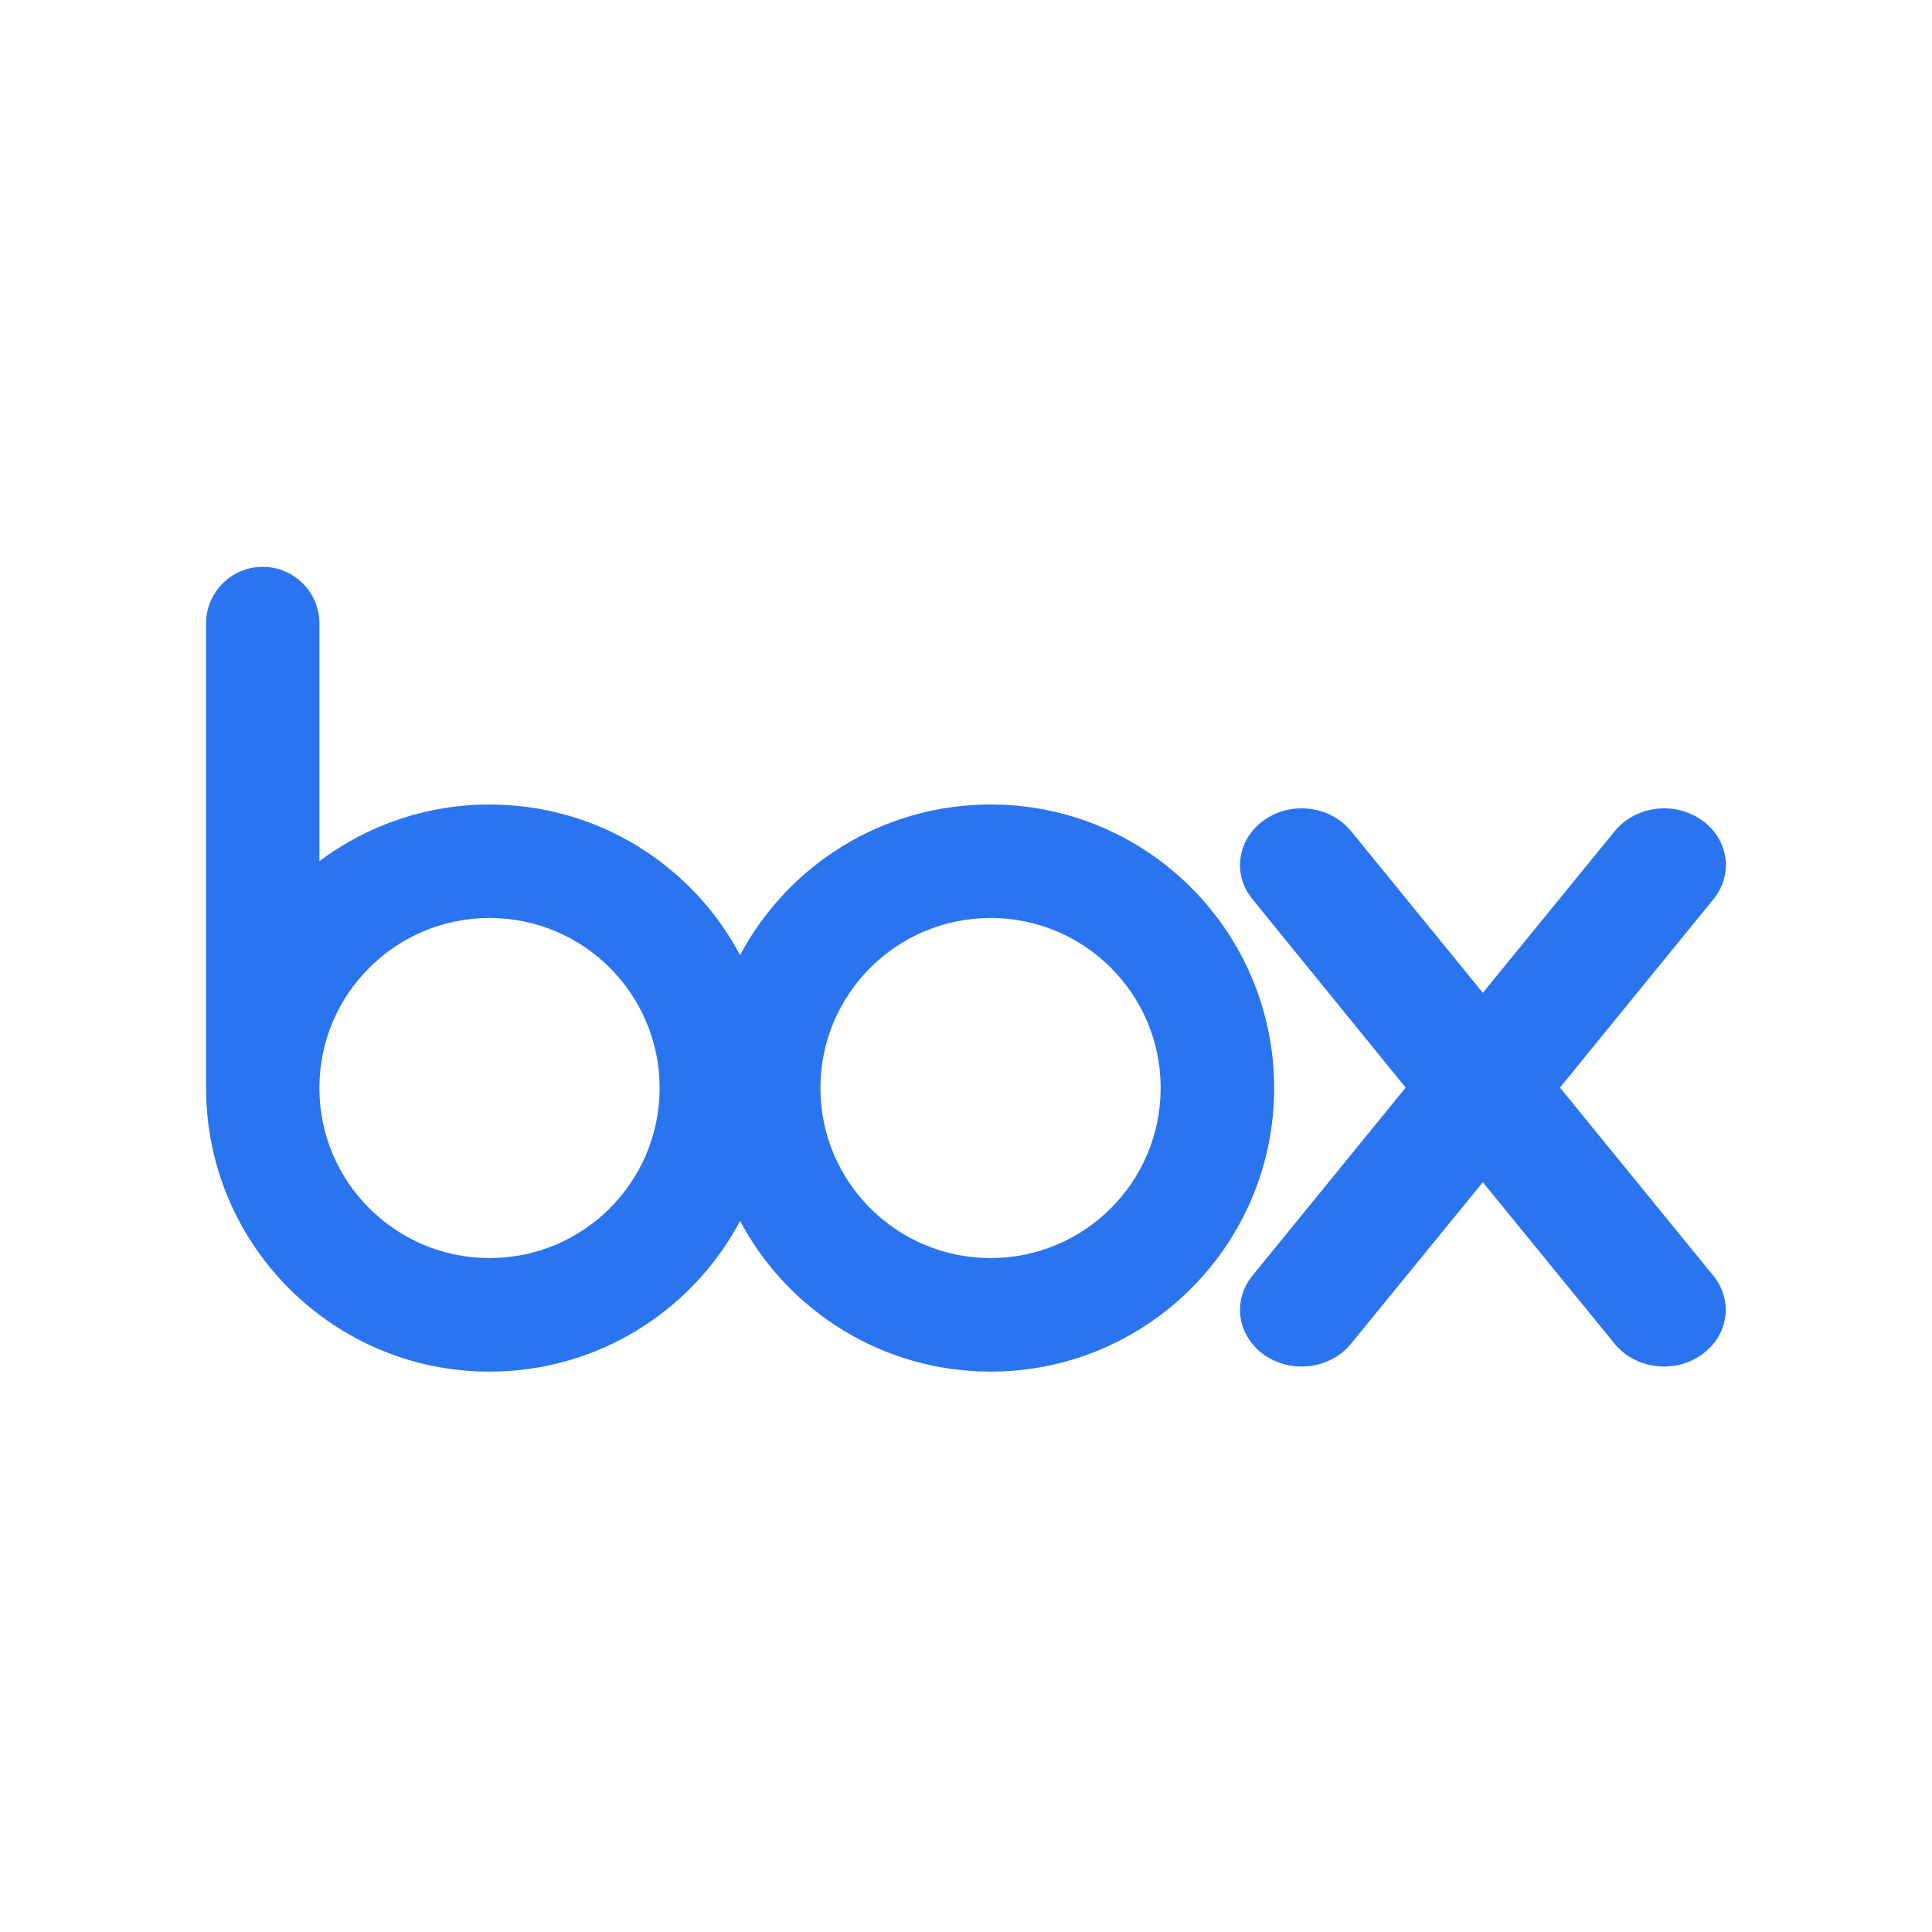
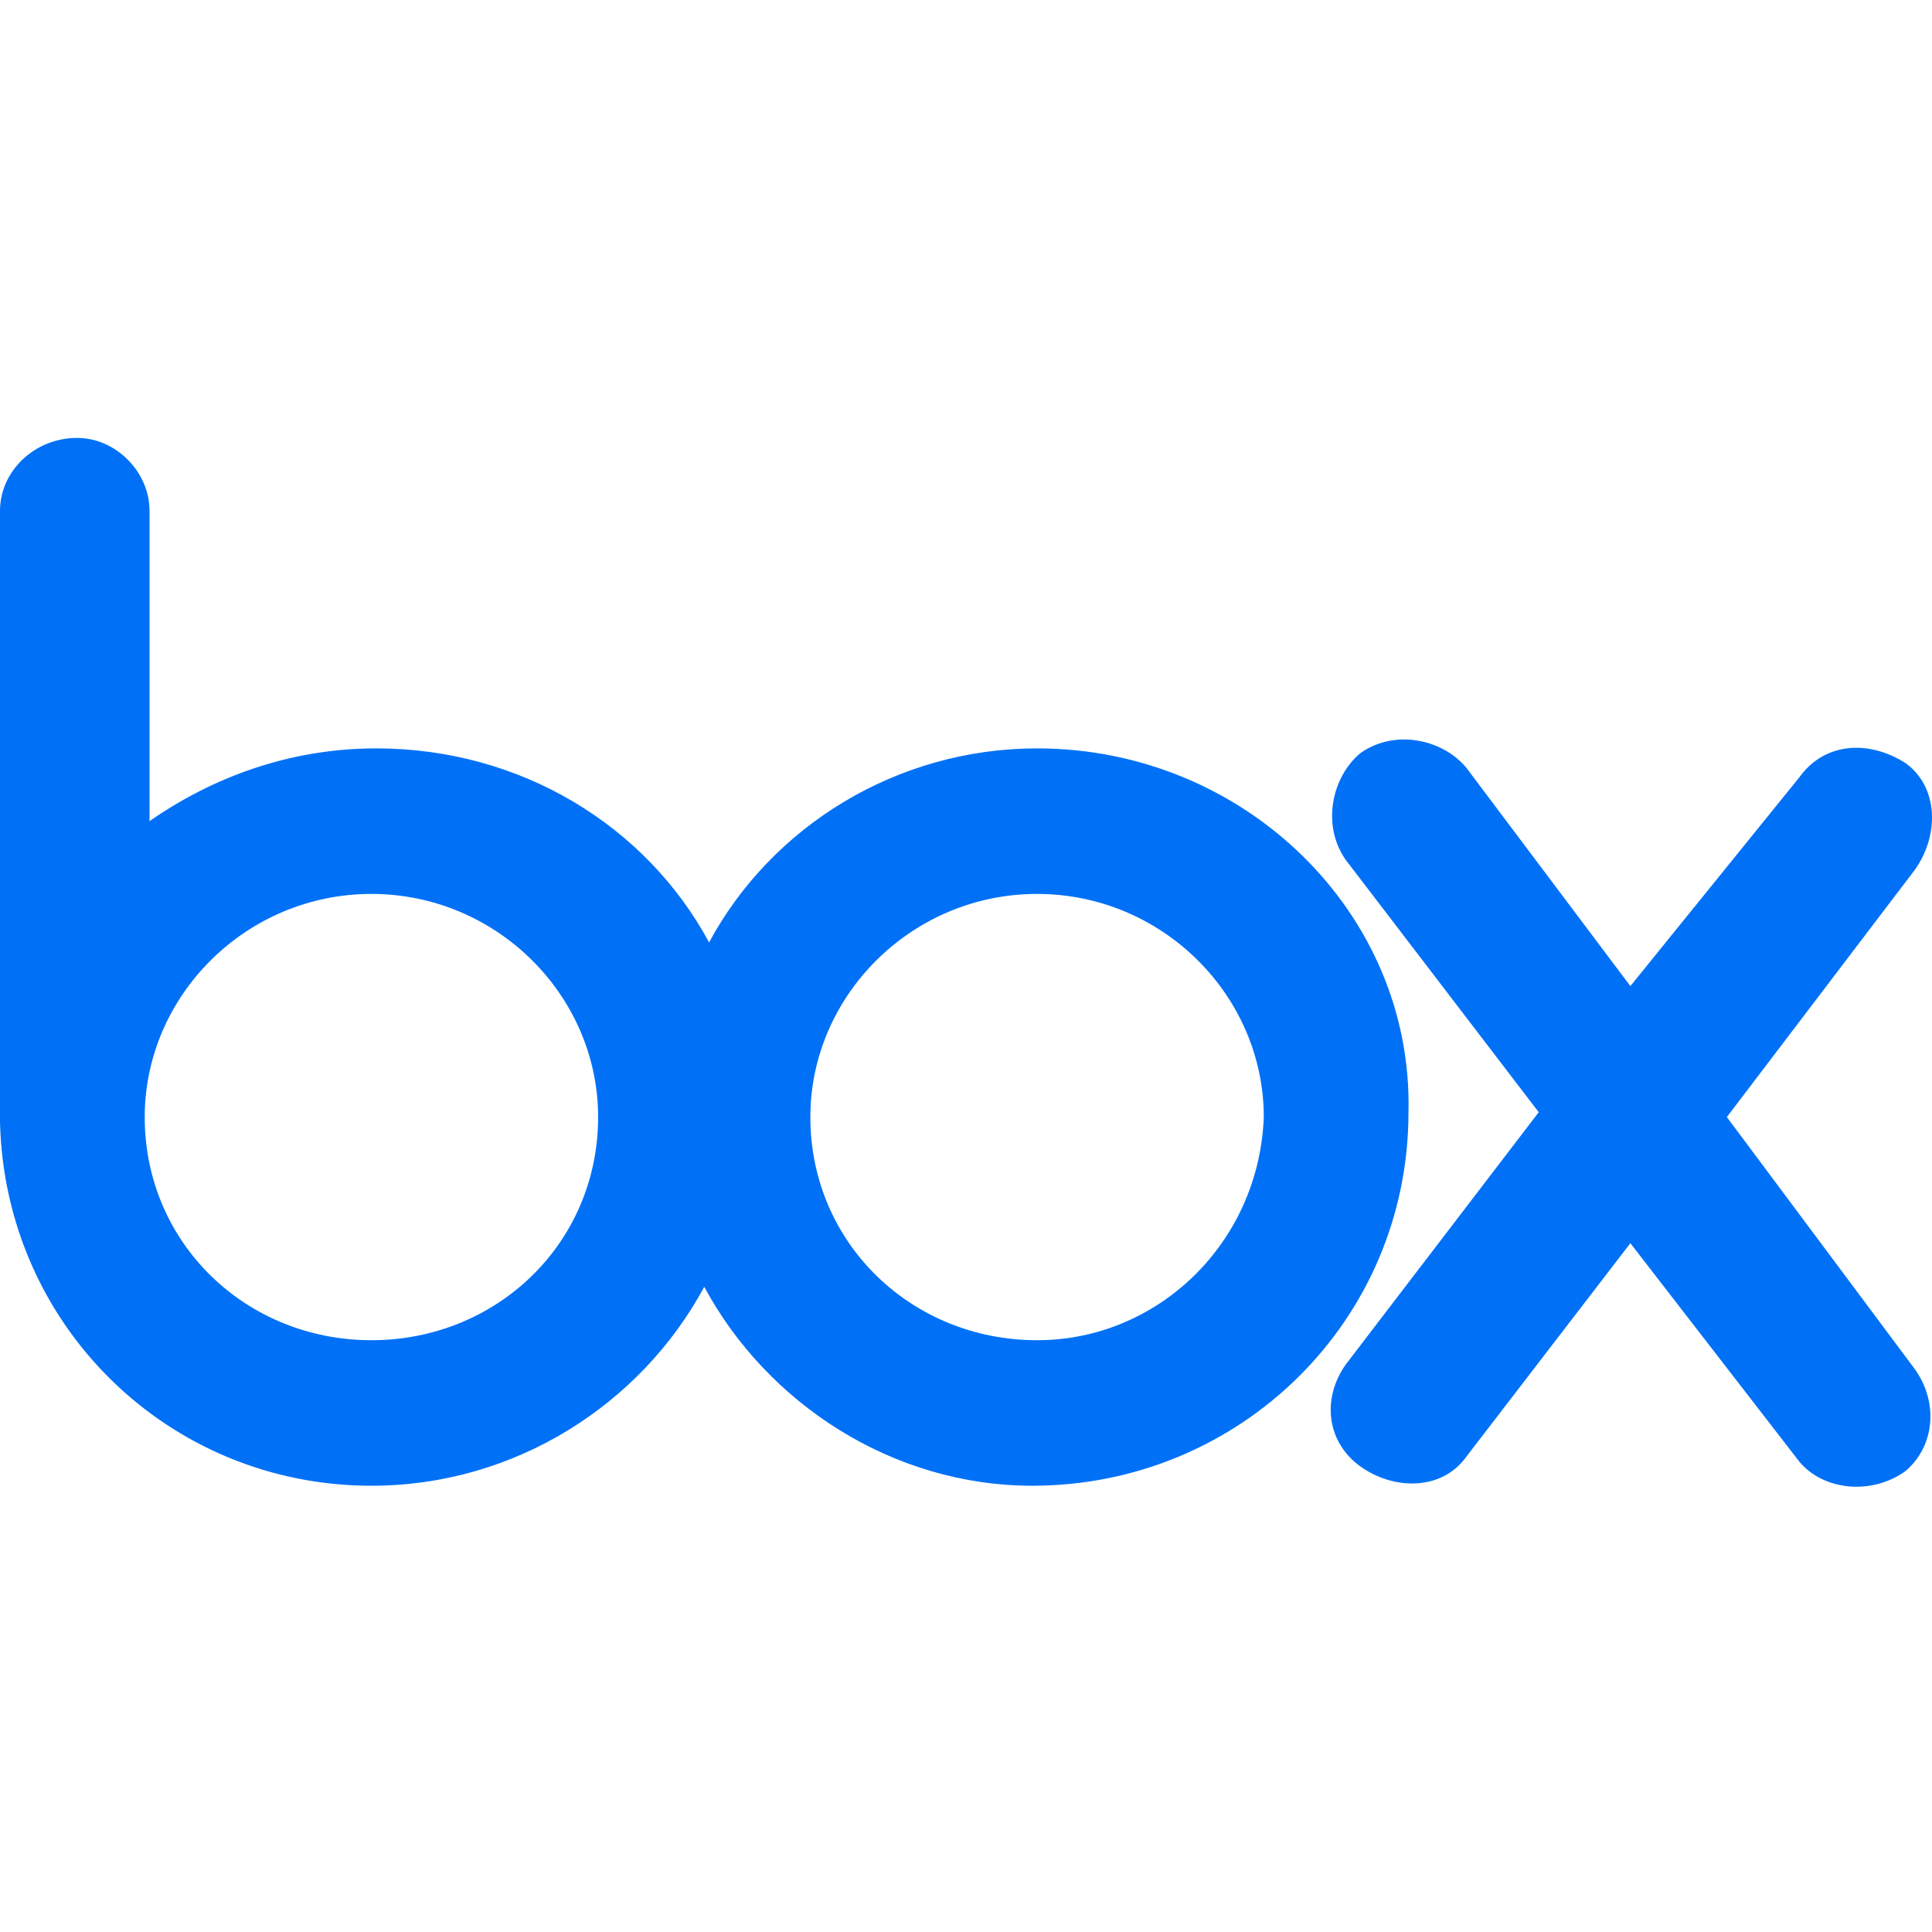
- <svg xmlns="http://www.w3.org/2000/svg" width="75" height="75" fill="#2a74ef">
-   <path fill-rule="evenodd" d="M28.731 37.078c1.846-3.479 5.512-5.848 9.724-5.848a11.01 11.01 0 0 1 11.007 11.006 11.01 11.01 0 0 1-11.007 11.01c-4.212 0-7.878-2.372-9.724-5.847-1.847 3.475-5.51 5.847-9.725 5.847-6.02 0-10.907-4.83-11.004-10.826H8V24.158a2.2 2.2 0 0 1 4.399 0v9.274a10.98 10.98 0 0 1 6.607-2.201c4.215 0 7.879 2.369 9.725 5.848zm-16.332 5.159c0 3.647 2.96 6.601 6.607 6.601a6.6 6.6 0 1 0 0-13.202c-3.647 0-6.607 2.954-6.607 6.6zm19.45-.002c0 3.648 2.958 6.603 6.606 6.603s6.602-2.955 6.602-6.603-2.956-6.599-6.602-6.599-6.606 2.954-6.606 6.599z" />
-   <path d="M60.558 42.221l5.983 7.339c.759.973.541 2.323-.505 3.046s-2.515.539-3.326-.404l-5.147-6.308-5.149 6.308c-.802.942-2.28 1.127-3.323.404s-1.262-2.073-.501-3.046h-.002l5.98-7.339-5.98-7.353h.002c-.761-.97-.543-2.324.501-3.044 1.044-.726 2.522-.54 3.323.401v-.001l5.149 6.316 5.154-6.315c.81-.941 2.279-1.127 3.325-.401 1.046.719 1.263 2.074.505 3.044l-5.99 7.353z" />
+ <svg xmlns="http://www.w3.org/2000/svg" width="75" height="75" viewBox="0 0 75 75" fill="none">
+   <path d="M74.339 53.157C75.275 54.475 75.088 56.17 73.964 57.111C72.653 58.053 70.781 57.865 69.845 56.735L63.291 48.261L56.924 56.547C55.988 57.865 54.116 57.865 52.805 56.923C51.494 55.981 51.307 54.287 52.243 52.968L59.733 43.176L52.243 33.383C51.307 32.065 51.681 30.182 52.805 29.241C54.116 28.299 55.988 28.676 56.924 29.805L63.291 38.28L69.845 30.182C70.781 28.864 72.466 28.676 73.964 29.617C75.275 30.559 75.275 32.442 74.339 33.76L67.036 43.364L74.339 53.157V53.157ZM40.259 52.027C35.391 52.027 31.458 48.261 31.458 43.364C31.458 38.656 35.391 34.702 40.259 34.702C45.128 34.702 49.06 38.656 49.06 43.364C48.873 48.261 44.94 52.027 40.259 52.027ZM14.418 52.027C9.55 52.027 5.618 48.261 5.618 43.364C5.618 38.656 9.55 34.702 14.418 34.702C19.287 34.702 23.219 38.656 23.219 43.364C23.219 48.261 19.287 52.027 14.418 52.027V52.027ZM40.259 29.052C34.829 29.052 29.96 32.065 27.526 36.585C25.092 32.065 20.223 29.052 14.606 29.052C11.235 29.052 8.239 30.182 5.805 31.877V19.825C5.805 18.318 4.494 17 2.996 17C1.311 17 0 18.318 0 19.825V43.553C0.187 51.462 6.554 57.676 14.418 57.676C20.036 57.676 24.904 54.475 27.339 49.955C29.773 54.475 34.642 57.676 40.072 57.676C48.124 57.676 54.677 51.274 54.677 43.176C54.865 35.455 48.311 29.052 40.259 29.052V29.052Z" fill="#0071F7" />
</svg>
